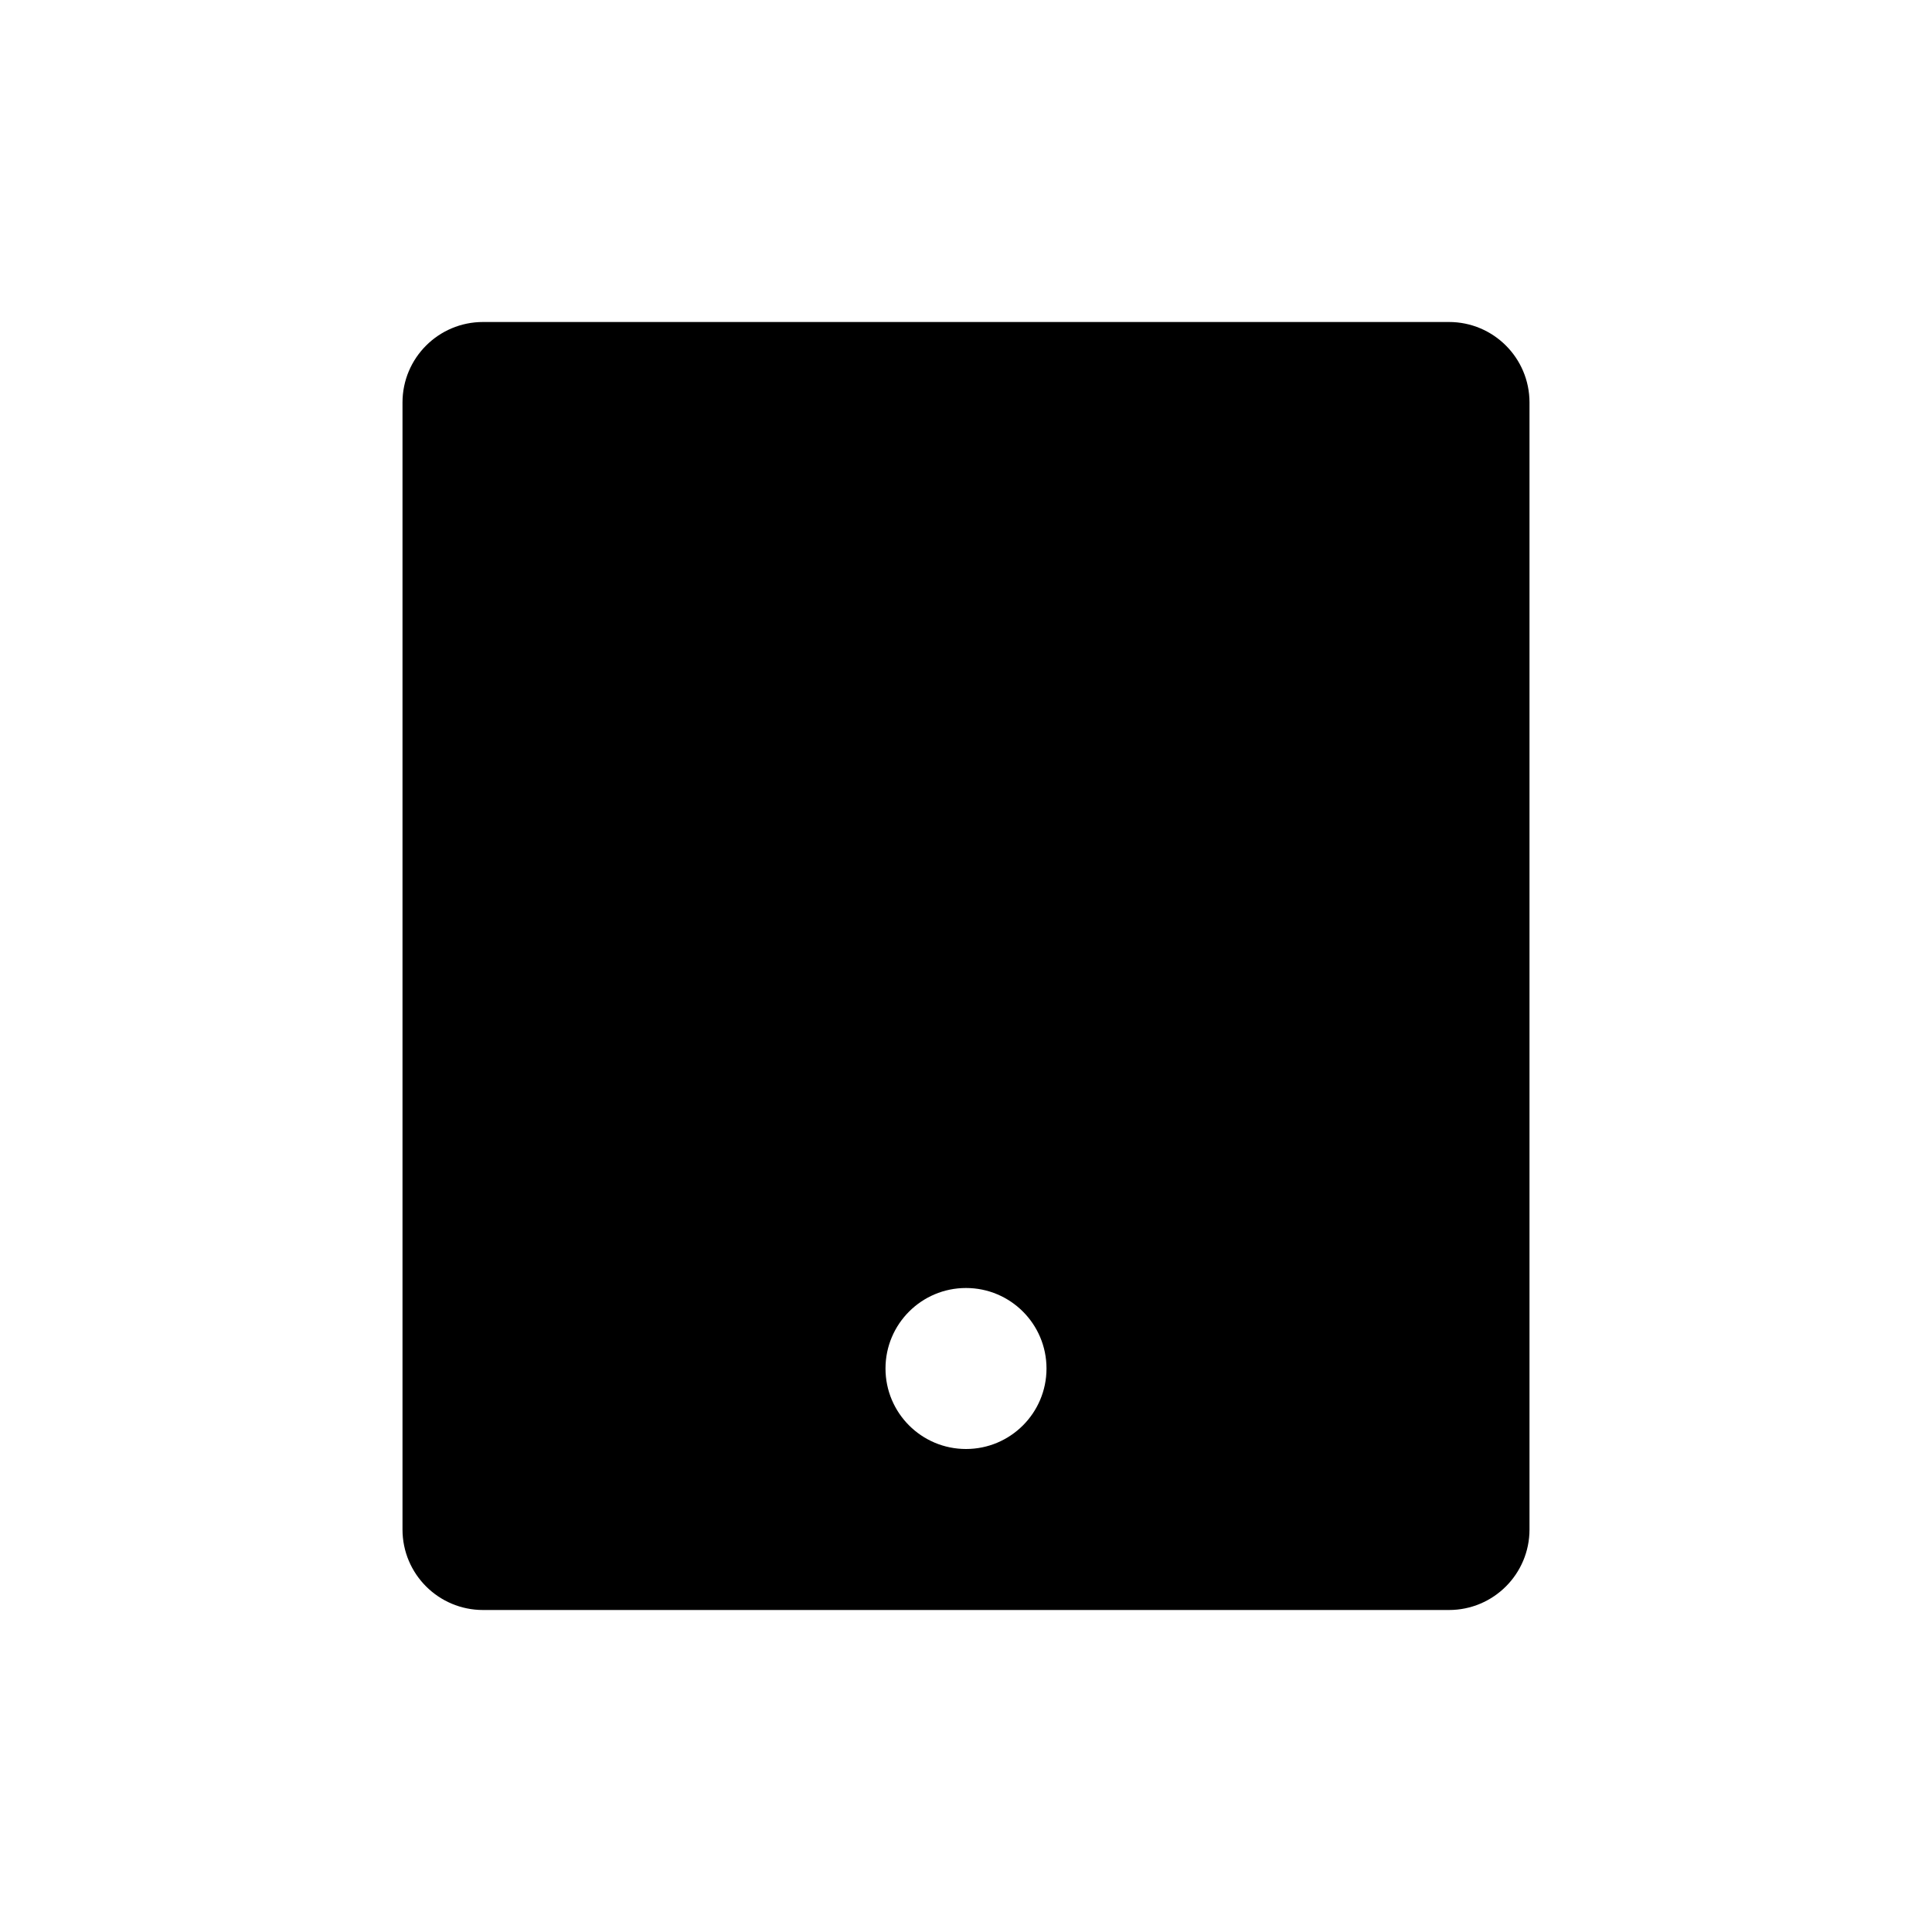
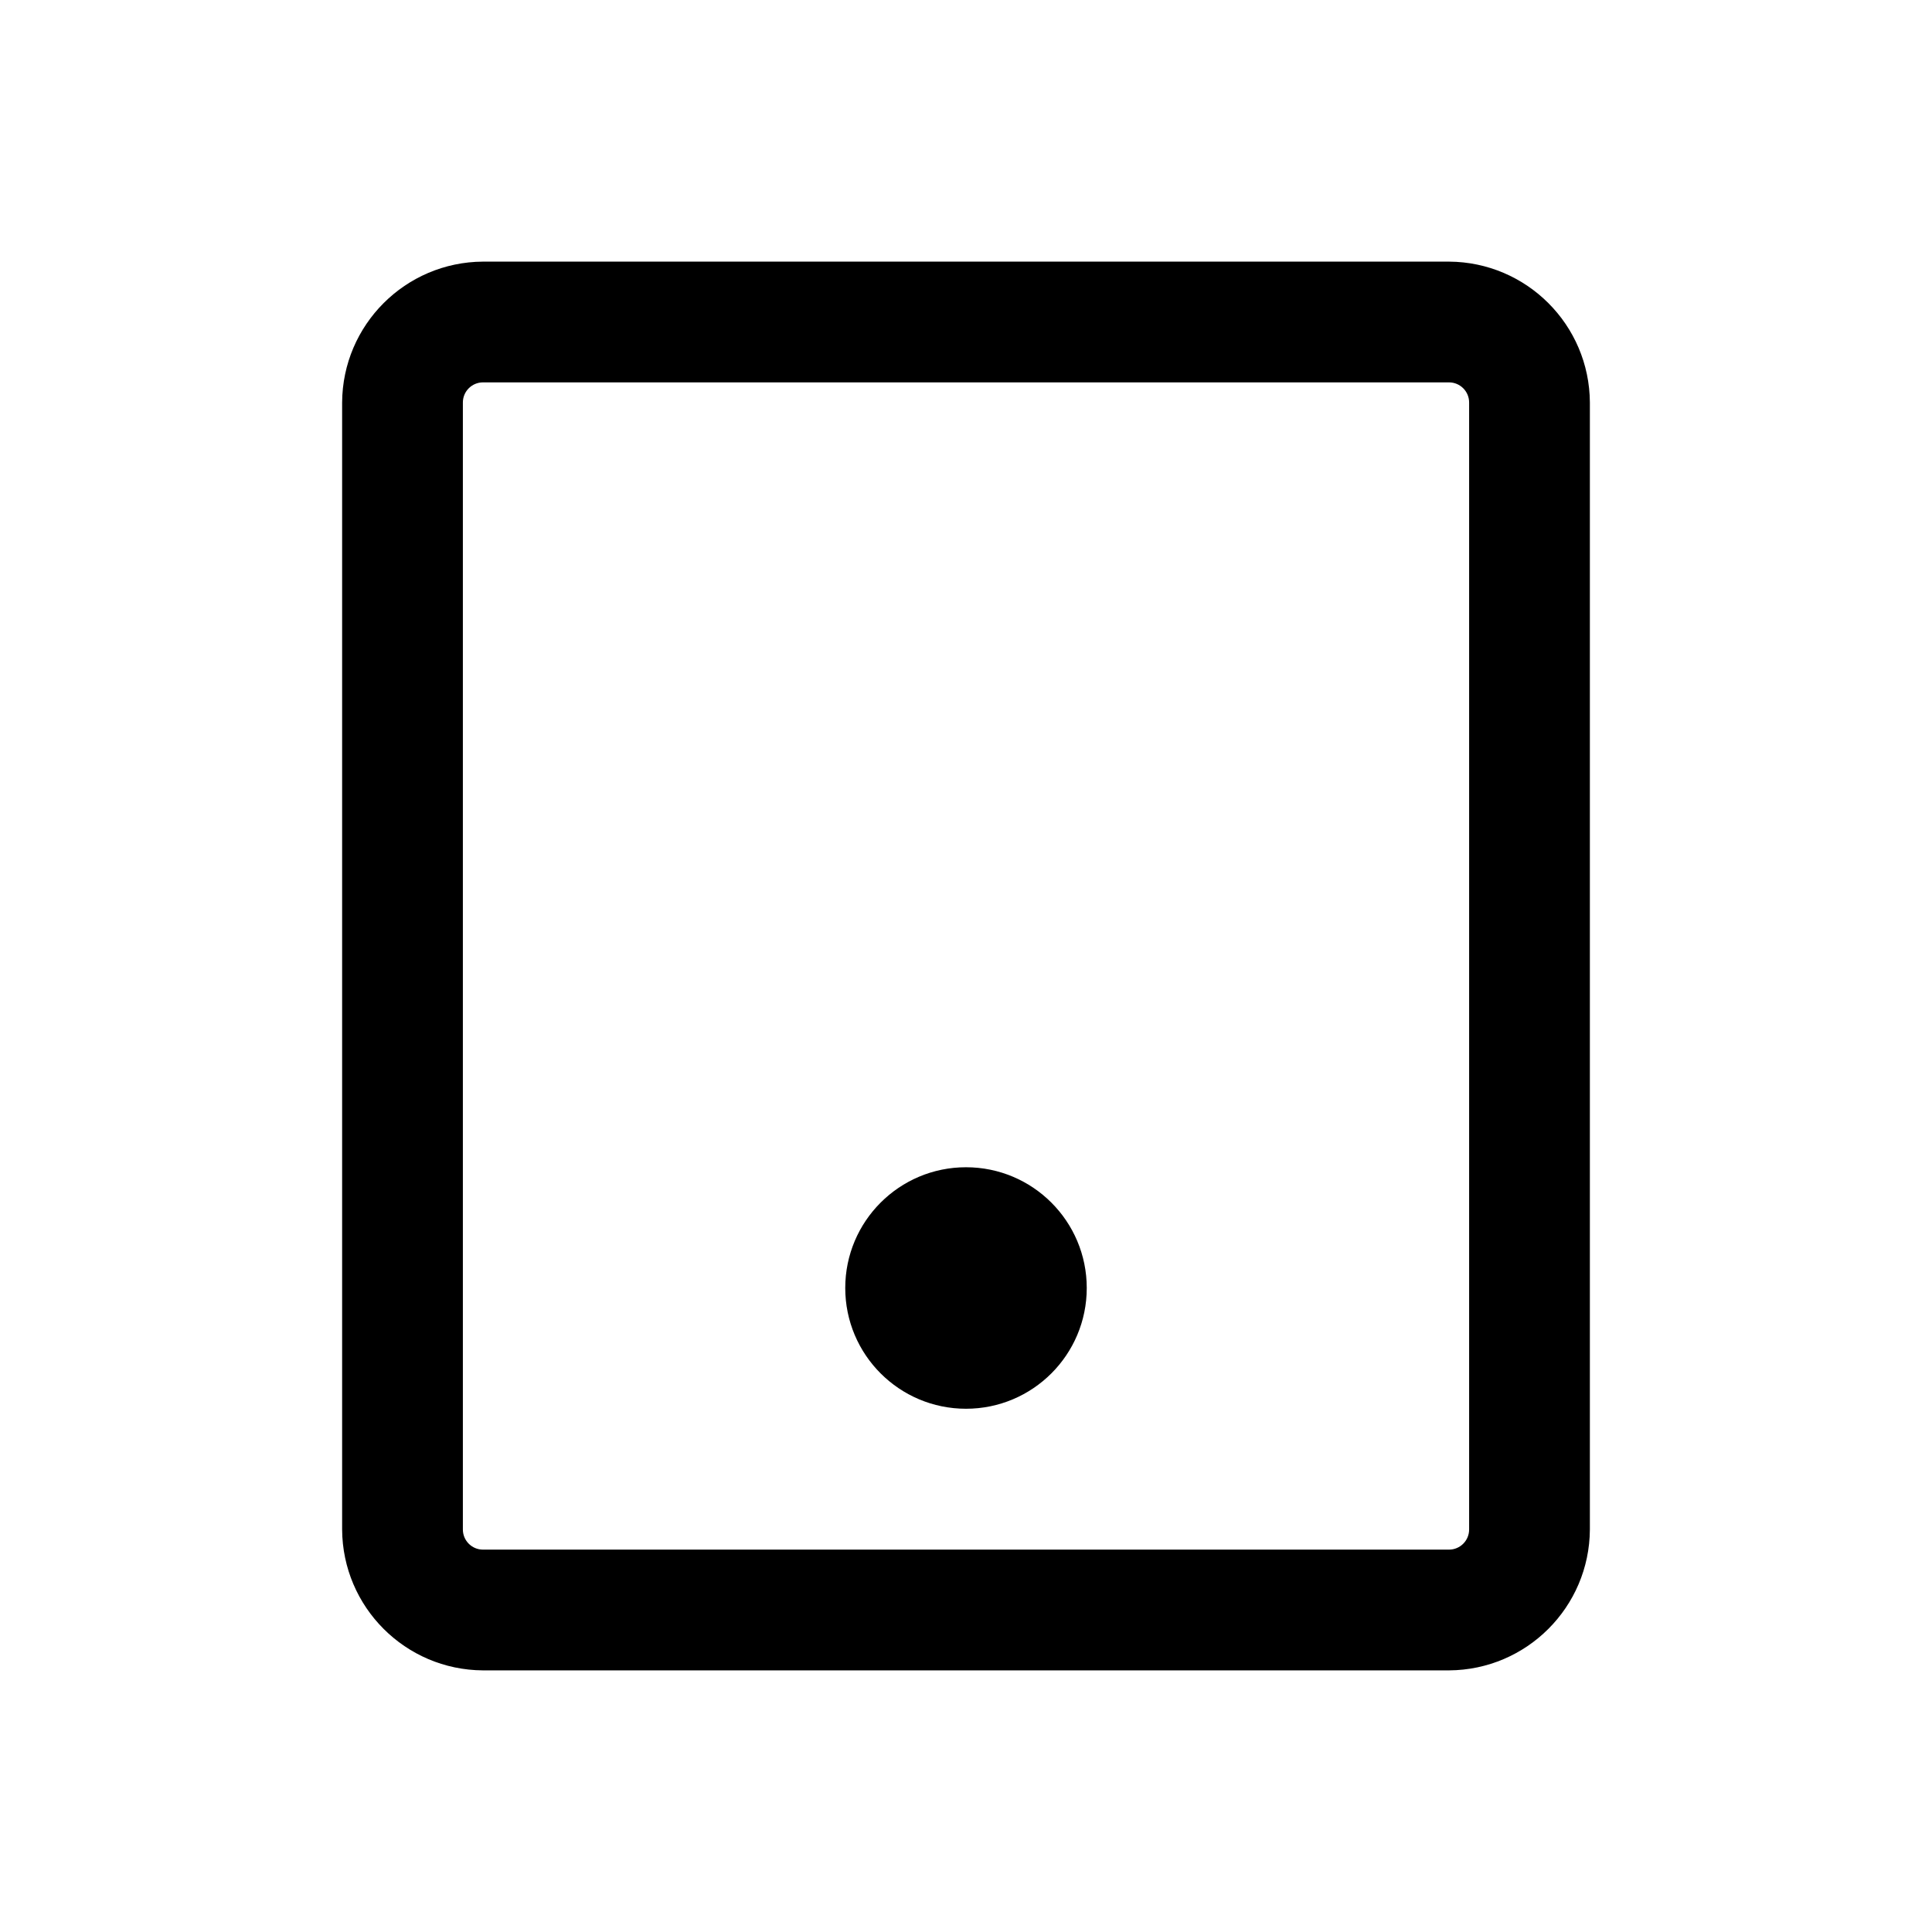
- <svg xmlns="http://www.w3.org/2000/svg" id="Layer_1" data-name="Layer 1" viewBox="0 0 24 24">
-   <path d="M18,4H6A1,1,0,0,0,5,5V19a1,1,0,0,0,1,1H18a1,1,0,0,0,1-1V5A1,1,0,0,0,18,4ZM12,18a1,1,0,1,1,1-1A1,1,0,0,1,12,18Z" />
+ <svg xmlns="http://www.w3.org/2000/svg" viewBox="0 0 24 24">
+   <g id="tablet">
+     <path d="M18,3.25H6A1.76,1.76,0,0,0,4.25,5V19A1.76,1.76,0,0,0,6,20.75H18A1.76,1.76,0,0,0,19.75,19V5A1.76,1.76,0,0,0,18,3.25ZM18.25,19a.25.25,0,0,1-.25.25H6A.25.25,0,0,1,5.75,19V5A.25.25,0,0,1,6,4.75H18a.25.25,0,0,1,.25.25Z" />
+     <path d="M12,14.5A1.5,1.5,0,1,0,13.5,16,1.5,1.5,0,0,0,12,14.5ZM12,16v0Z" />
+   </g>
</svg>
